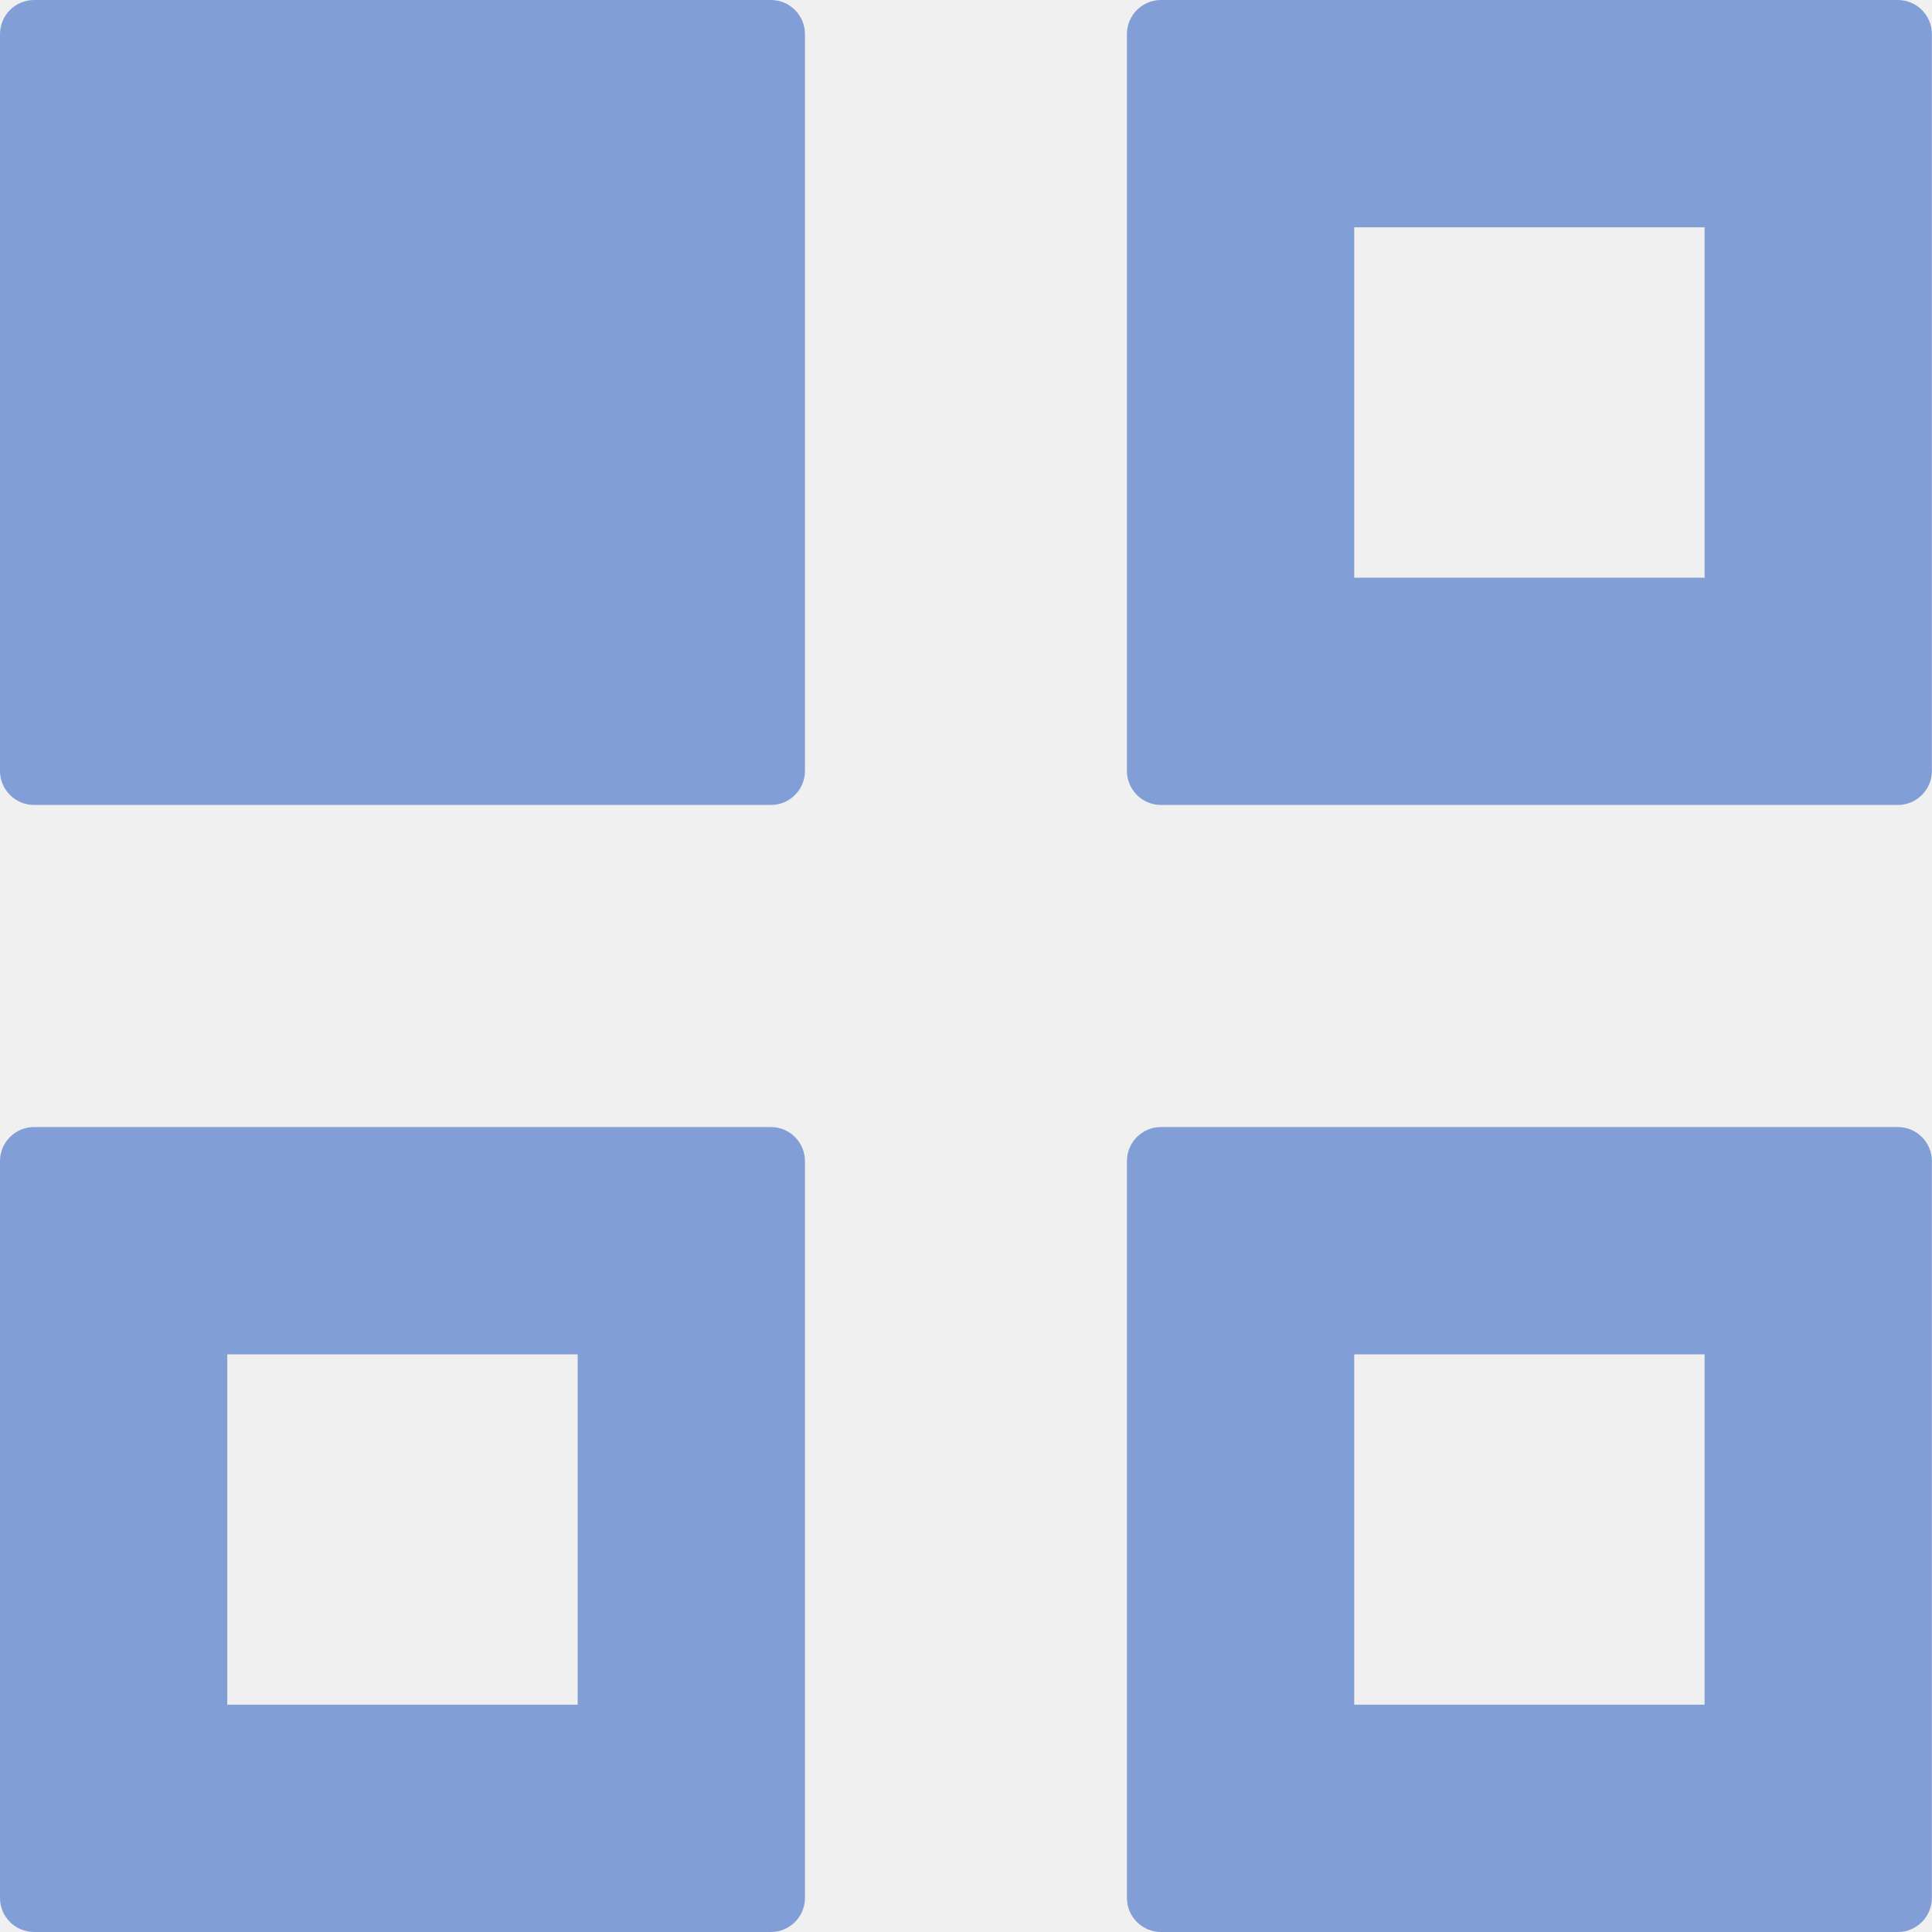
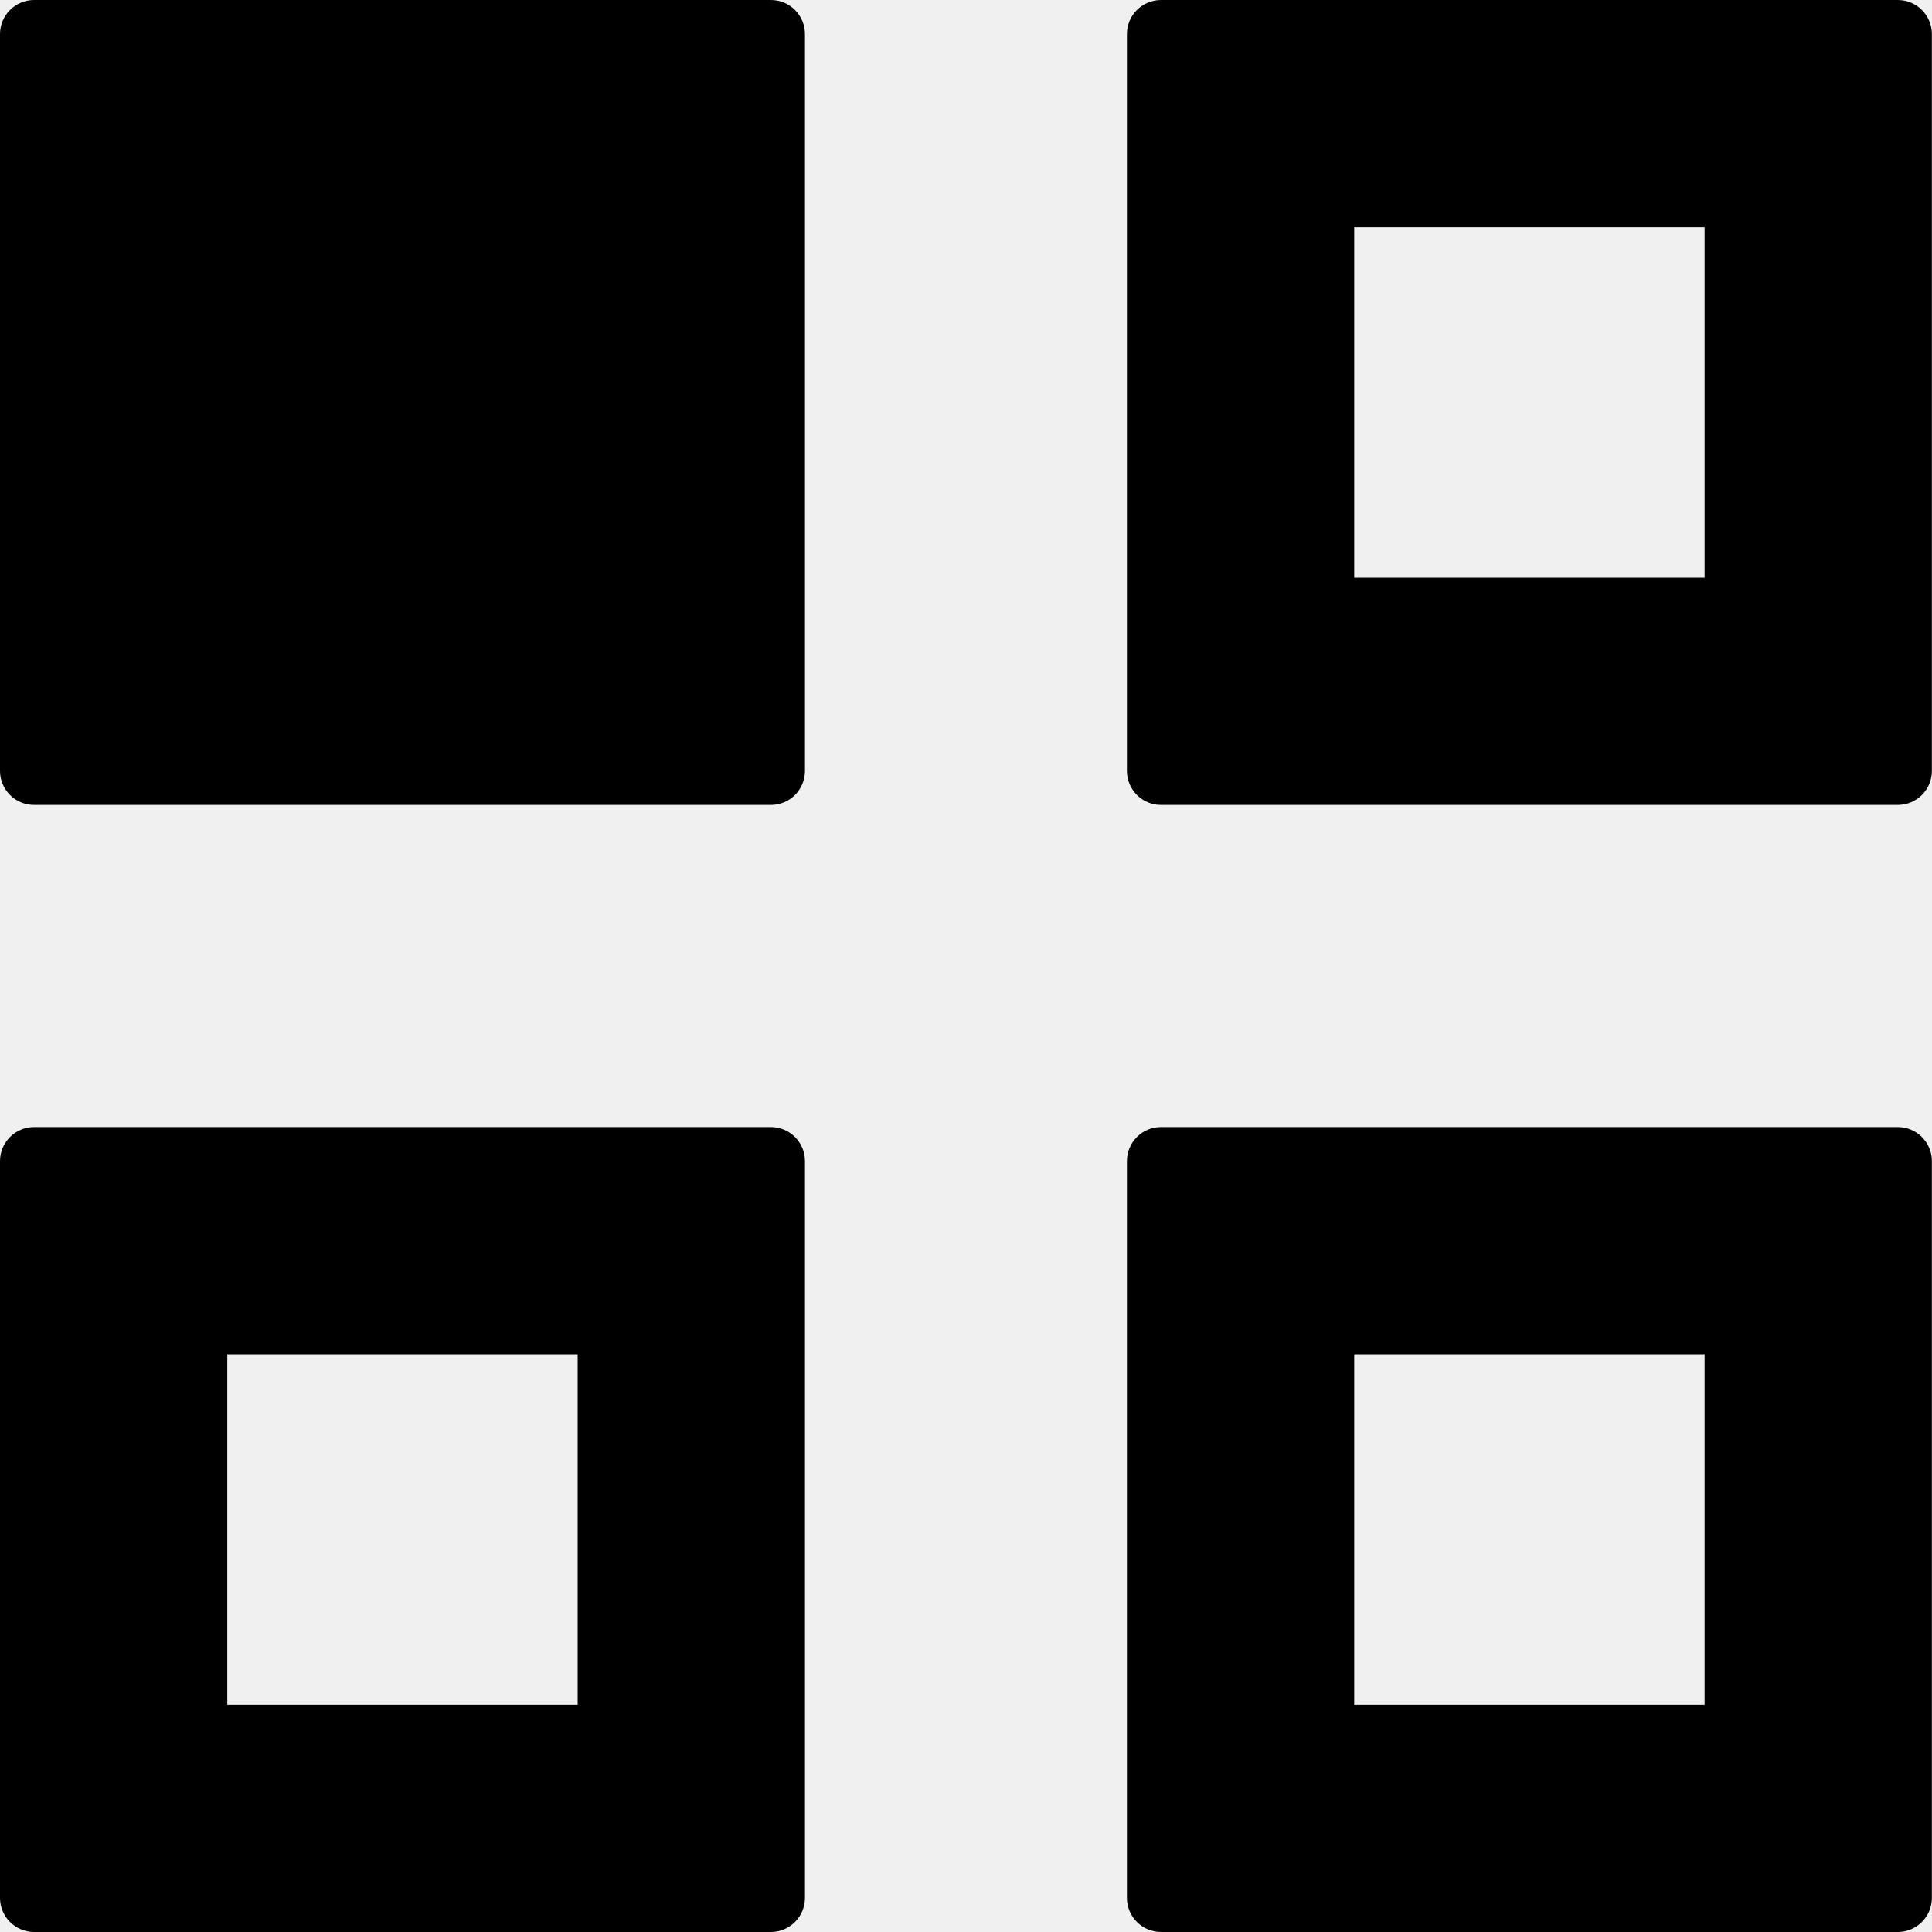
<svg xmlns="http://www.w3.org/2000/svg" width="17" height="17" viewBox="0 0 17 17" fill="none">
-   <rect width="7.083" height="7.083" rx="0.3" fill="#829ED7" />
+   <rect width="7.083" height="7.083" rx="0.3" fill="currentColor" />
  <mask id="path-2-inside-1_2020_6" fill="white">
    <rect y="9.917" width="7.083" height="7.083" rx="0.3" />
  </mask>
-   <rect y="9.917" width="7.083" height="7.083" rx="0.3" stroke="#829ED7" stroke-width="4" mask="url(#path-2-inside-1_2020_6)" />
+   <rect y="9.917" width="7.083" height="7.083" rx="0.3" stroke="currentColor" stroke-width="4" mask="url(#path-2-inside-1_2020_6)" />
  <mask id="path-3-inside-2_2020_6" fill="white">
    <rect x="9.916" width="7.083" height="7.083" rx="0.3" />
  </mask>
-   <rect x="9.916" width="7.083" height="7.083" rx="0.3" stroke="#829ED7" stroke-width="4" mask="url(#path-3-inside-2_2020_6)" />
+   <rect x="9.916" width="7.083" height="7.083" rx="0.3" stroke="currentColor" stroke-width="4" mask="url(#path-3-inside-2_2020_6)" />
  <mask id="path-4-inside-3_2020_6" fill="white">
    <rect x="9.916" y="9.917" width="7.083" height="7.083" rx="0.3" />
  </mask>
-   <rect x="9.916" y="9.917" width="7.083" height="7.083" rx="0.3" stroke="#829ED7" stroke-width="4" mask="url(#path-4-inside-3_2020_6)" />
+   <rect x="9.916" y="9.917" width="7.083" height="7.083" rx="0.3" stroke="currentColor" stroke-width="4" mask="url(#path-4-inside-3_2020_6)" />
</svg>
